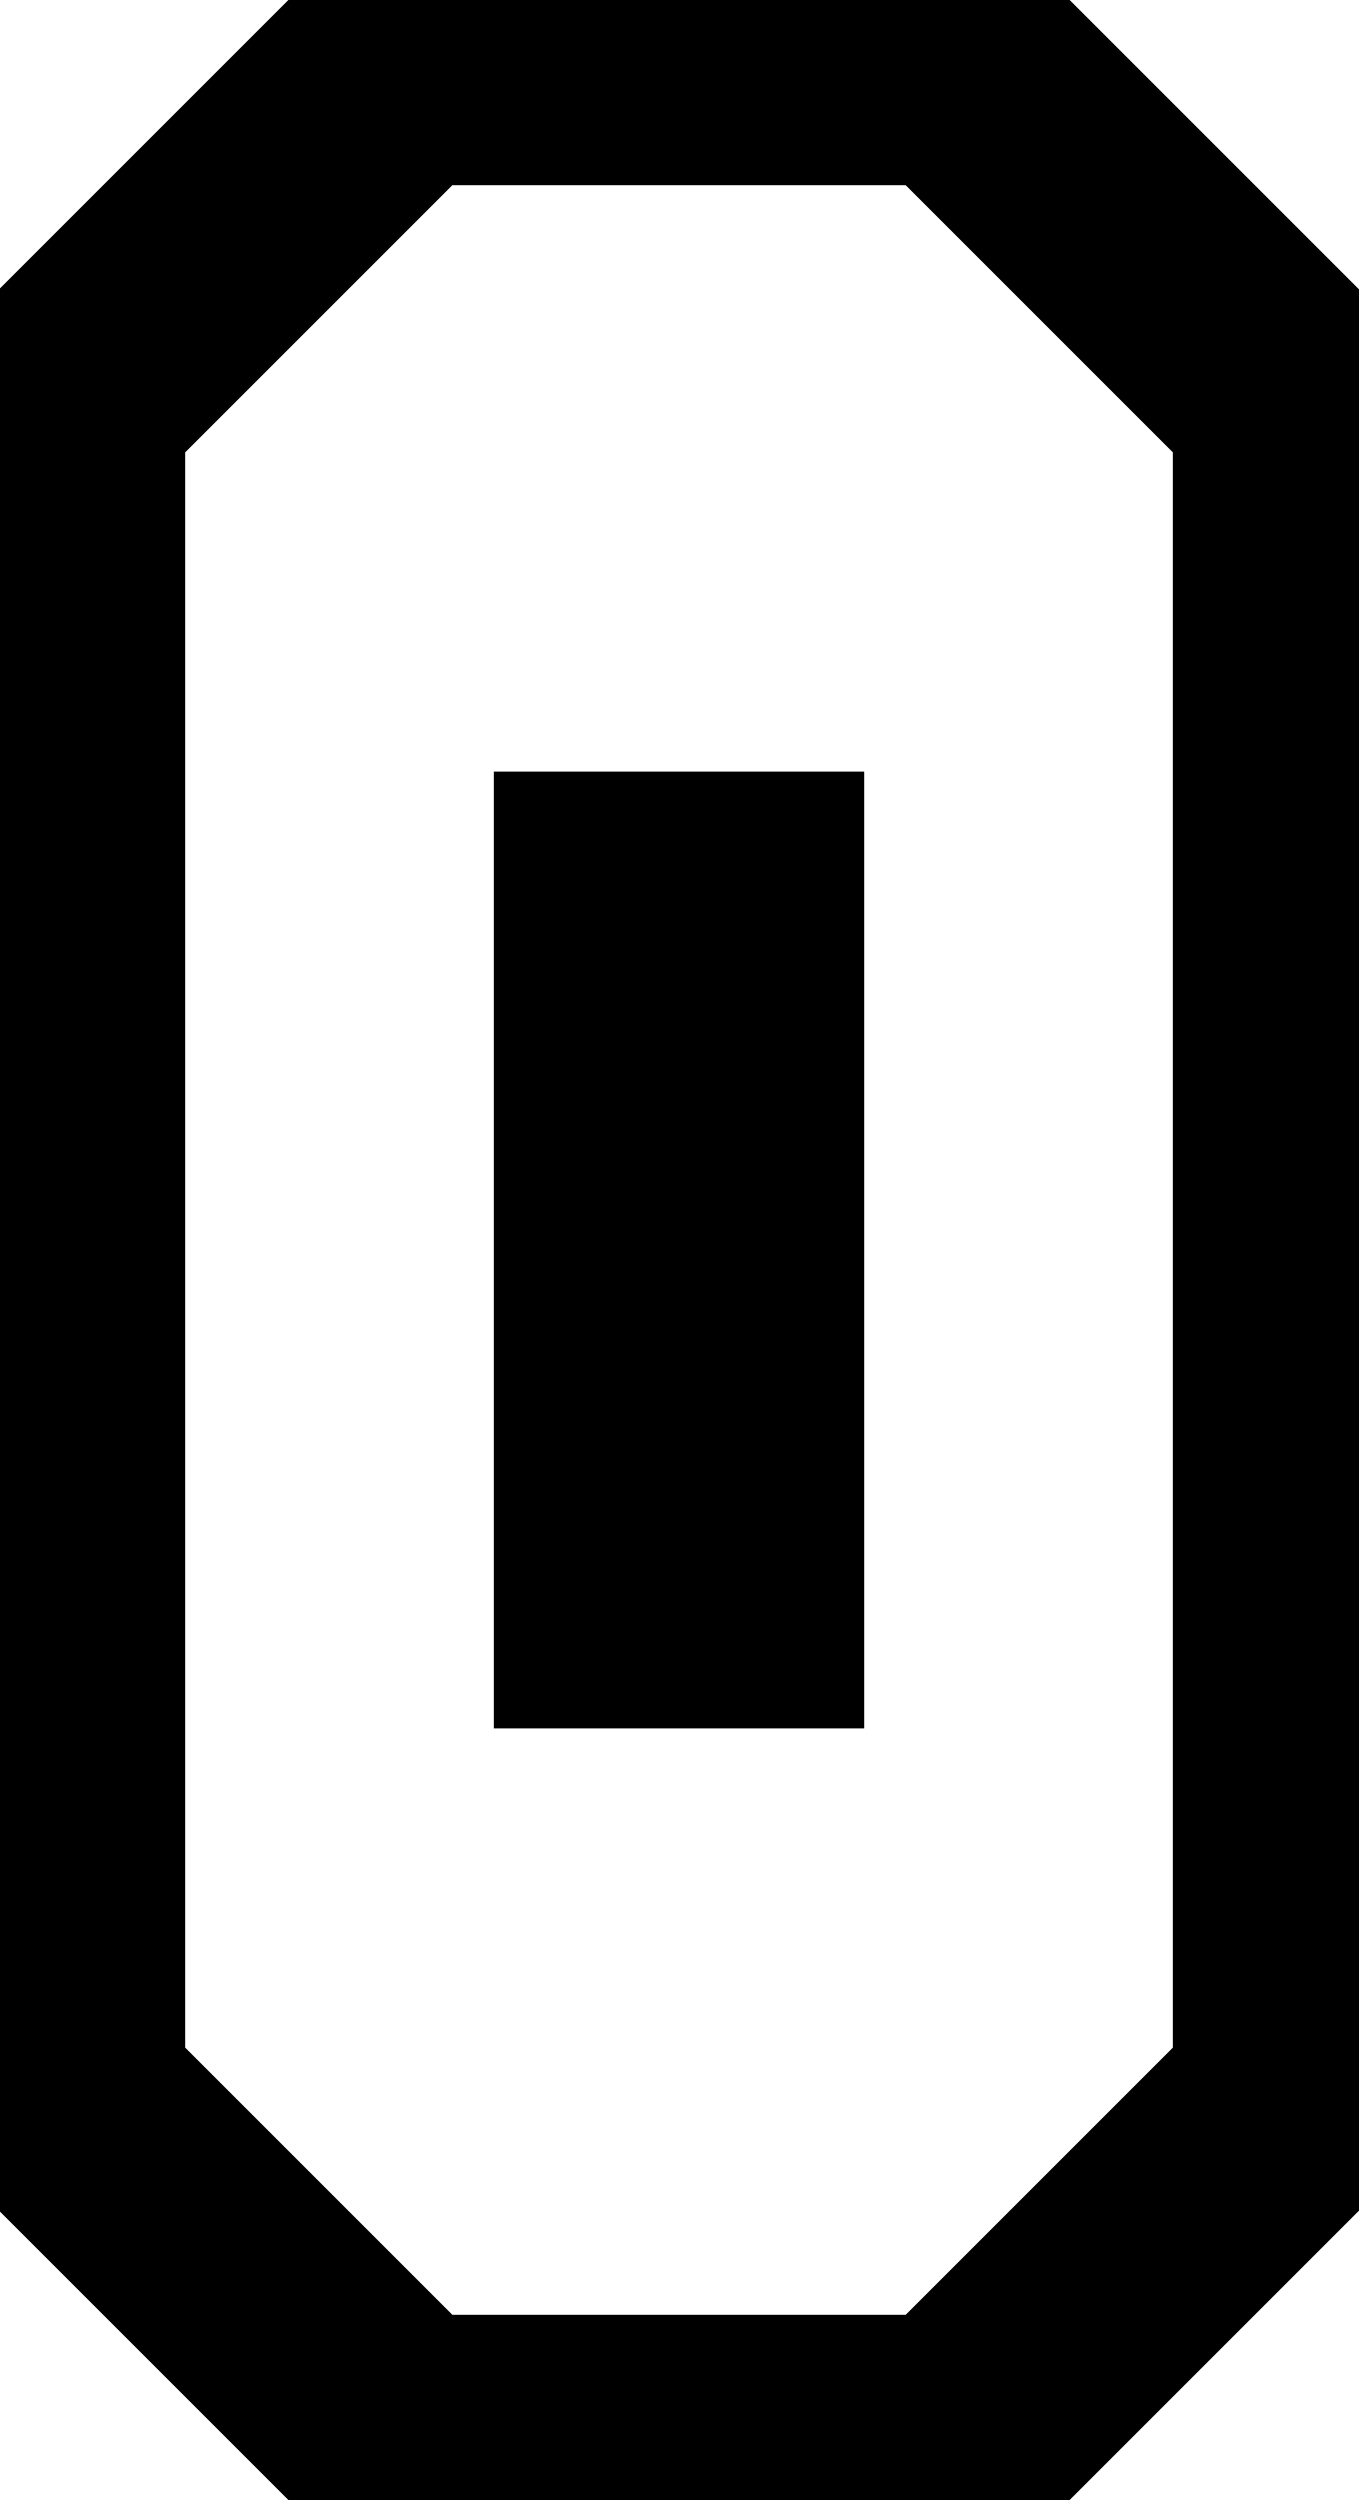
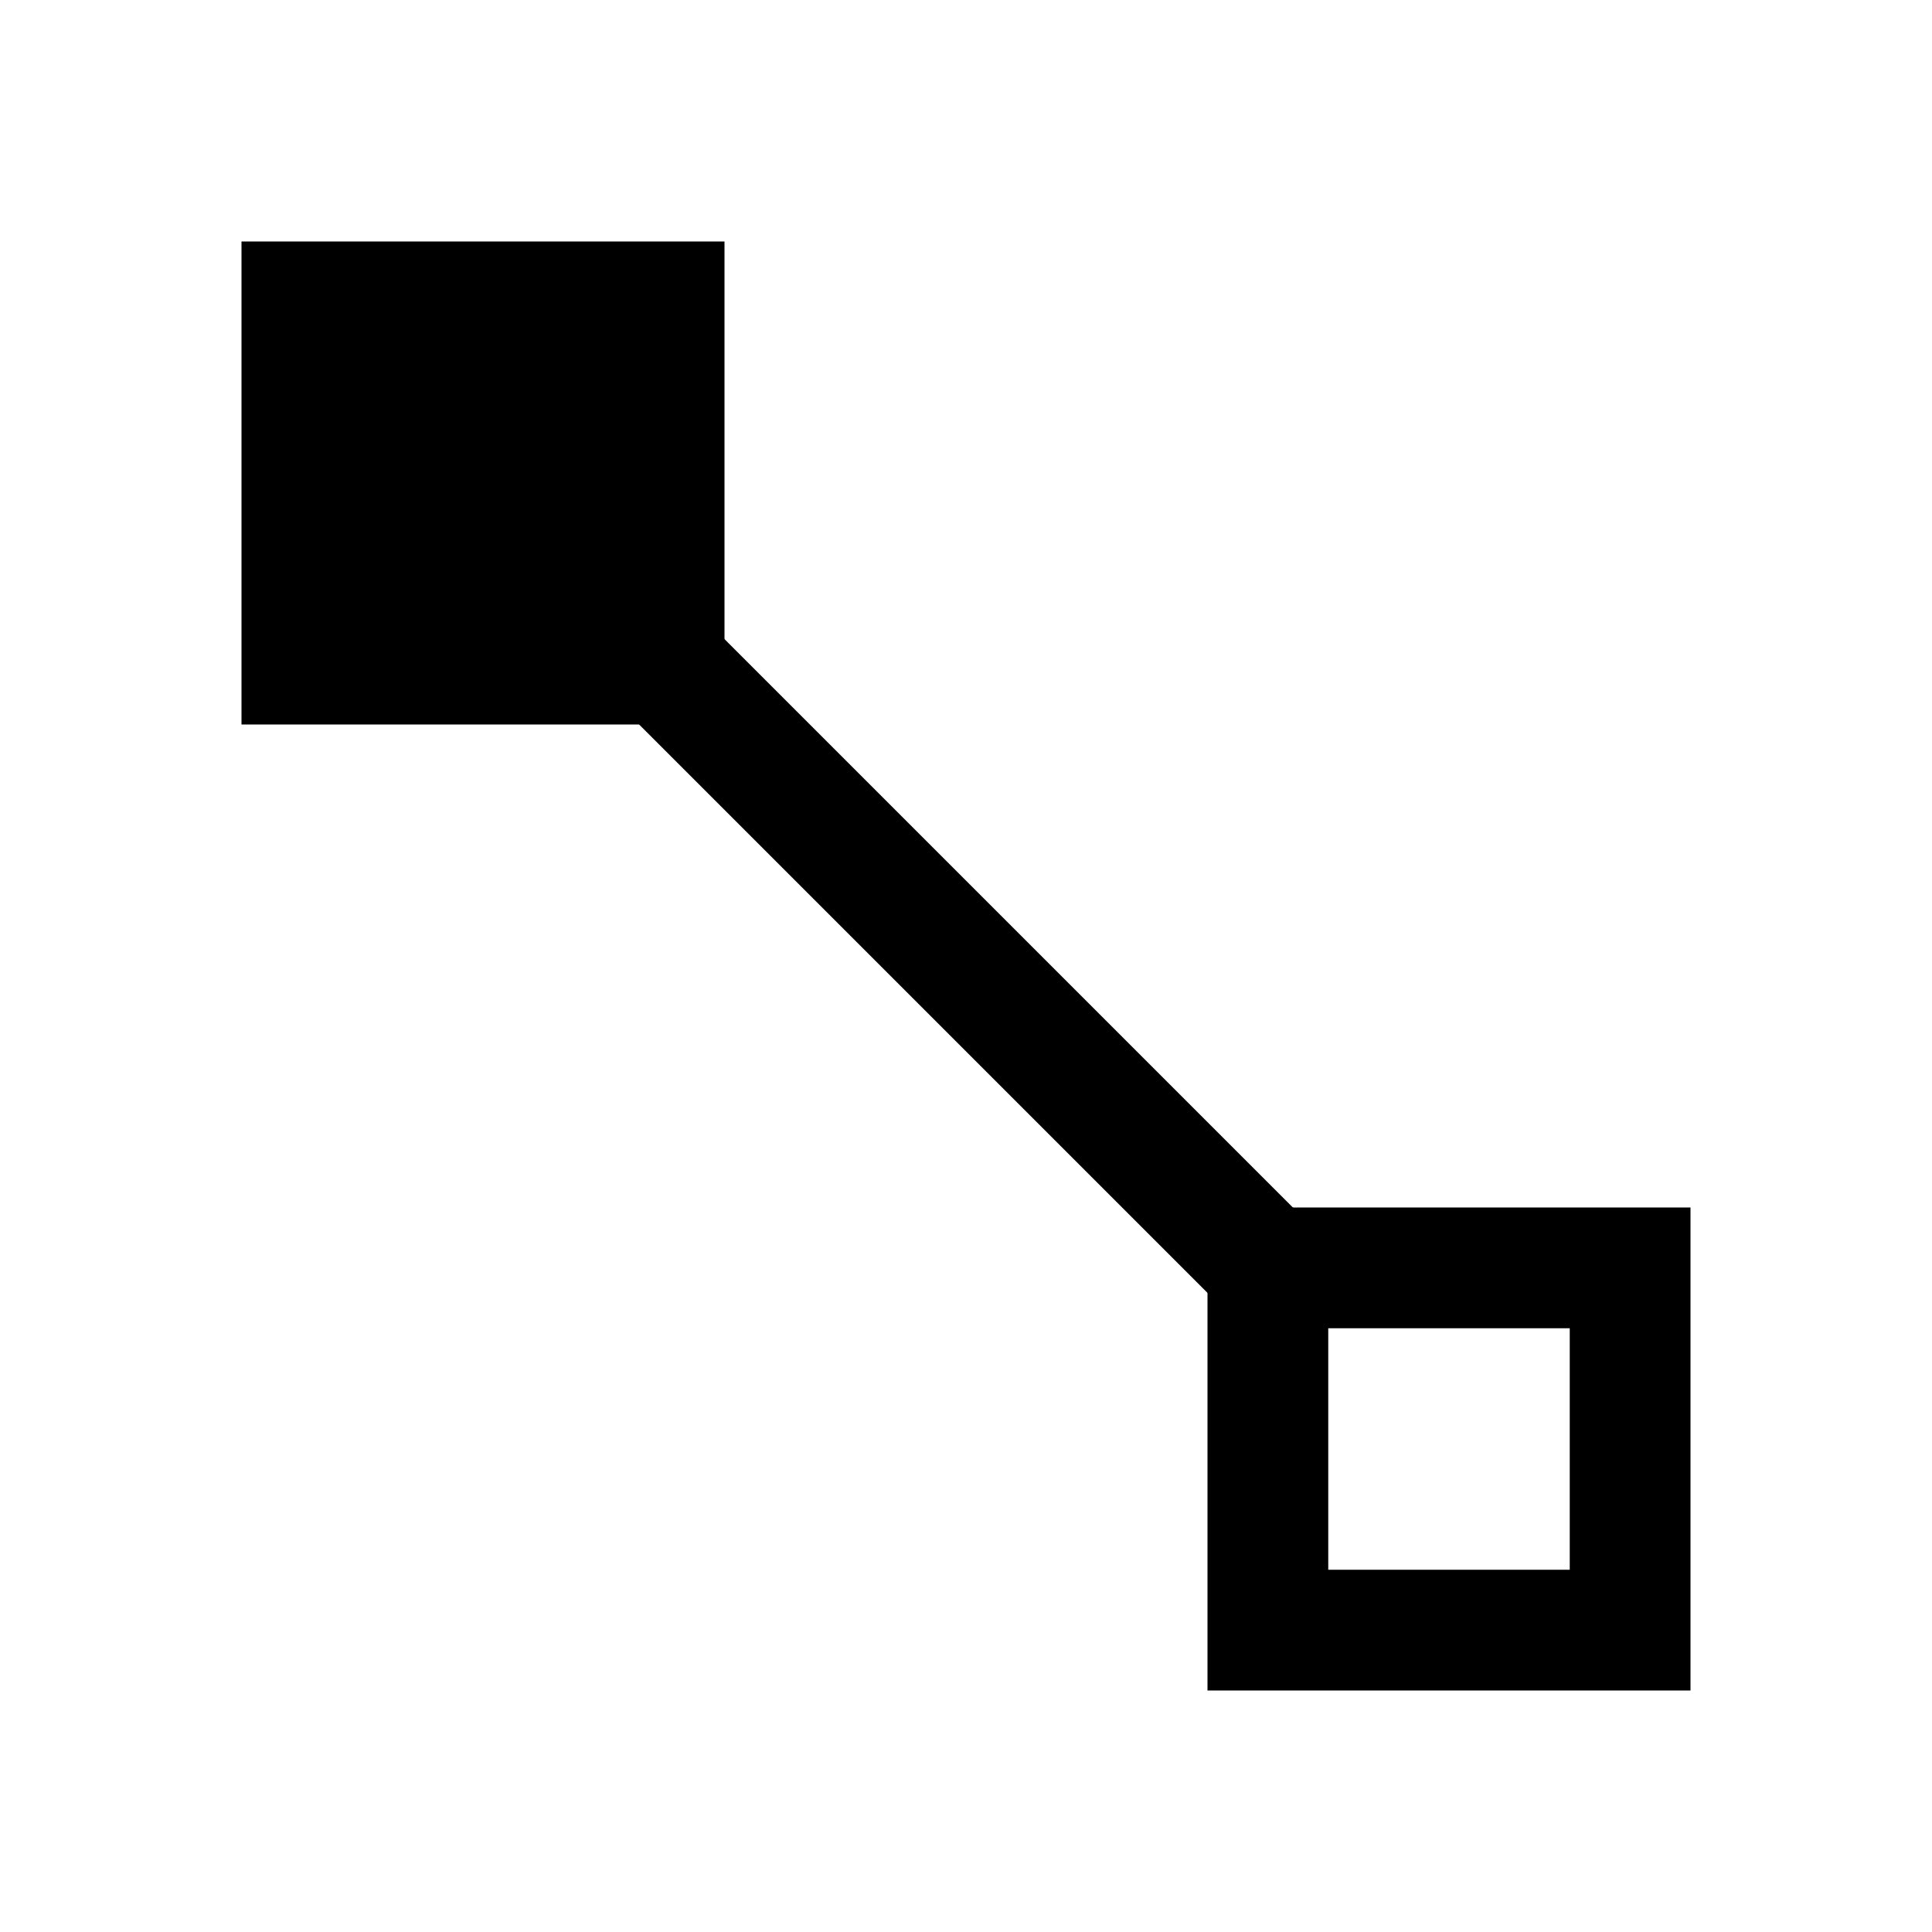
- <svg xmlns="http://www.w3.org/2000/svg" viewBox="0 0 88 162" role="img" aria-label="SEELE">
-   <polygon points="4,26 26,4 62,4 84,26 84,136 62,158 26,158 4,136" fill="none" stroke="currentColor" stroke-width="16" />
-   <rect x="32" y="50" width="24" height="62" fill="currentColor" />
+ <svg xmlns="http://www.w3.org/2000/svg" viewBox="0 0 96 96" role="img" aria-label="SEELE">
+   <path d="M33 33L63 63" stroke="currentColor" stroke-width="6" />
+   <rect x="12" y="12" width="24" height="24" fill="currentColor" />
+   <rect x="63" y="63" width="18" height="18" fill="none" stroke="currentColor" stroke-width="6" />
</svg>
